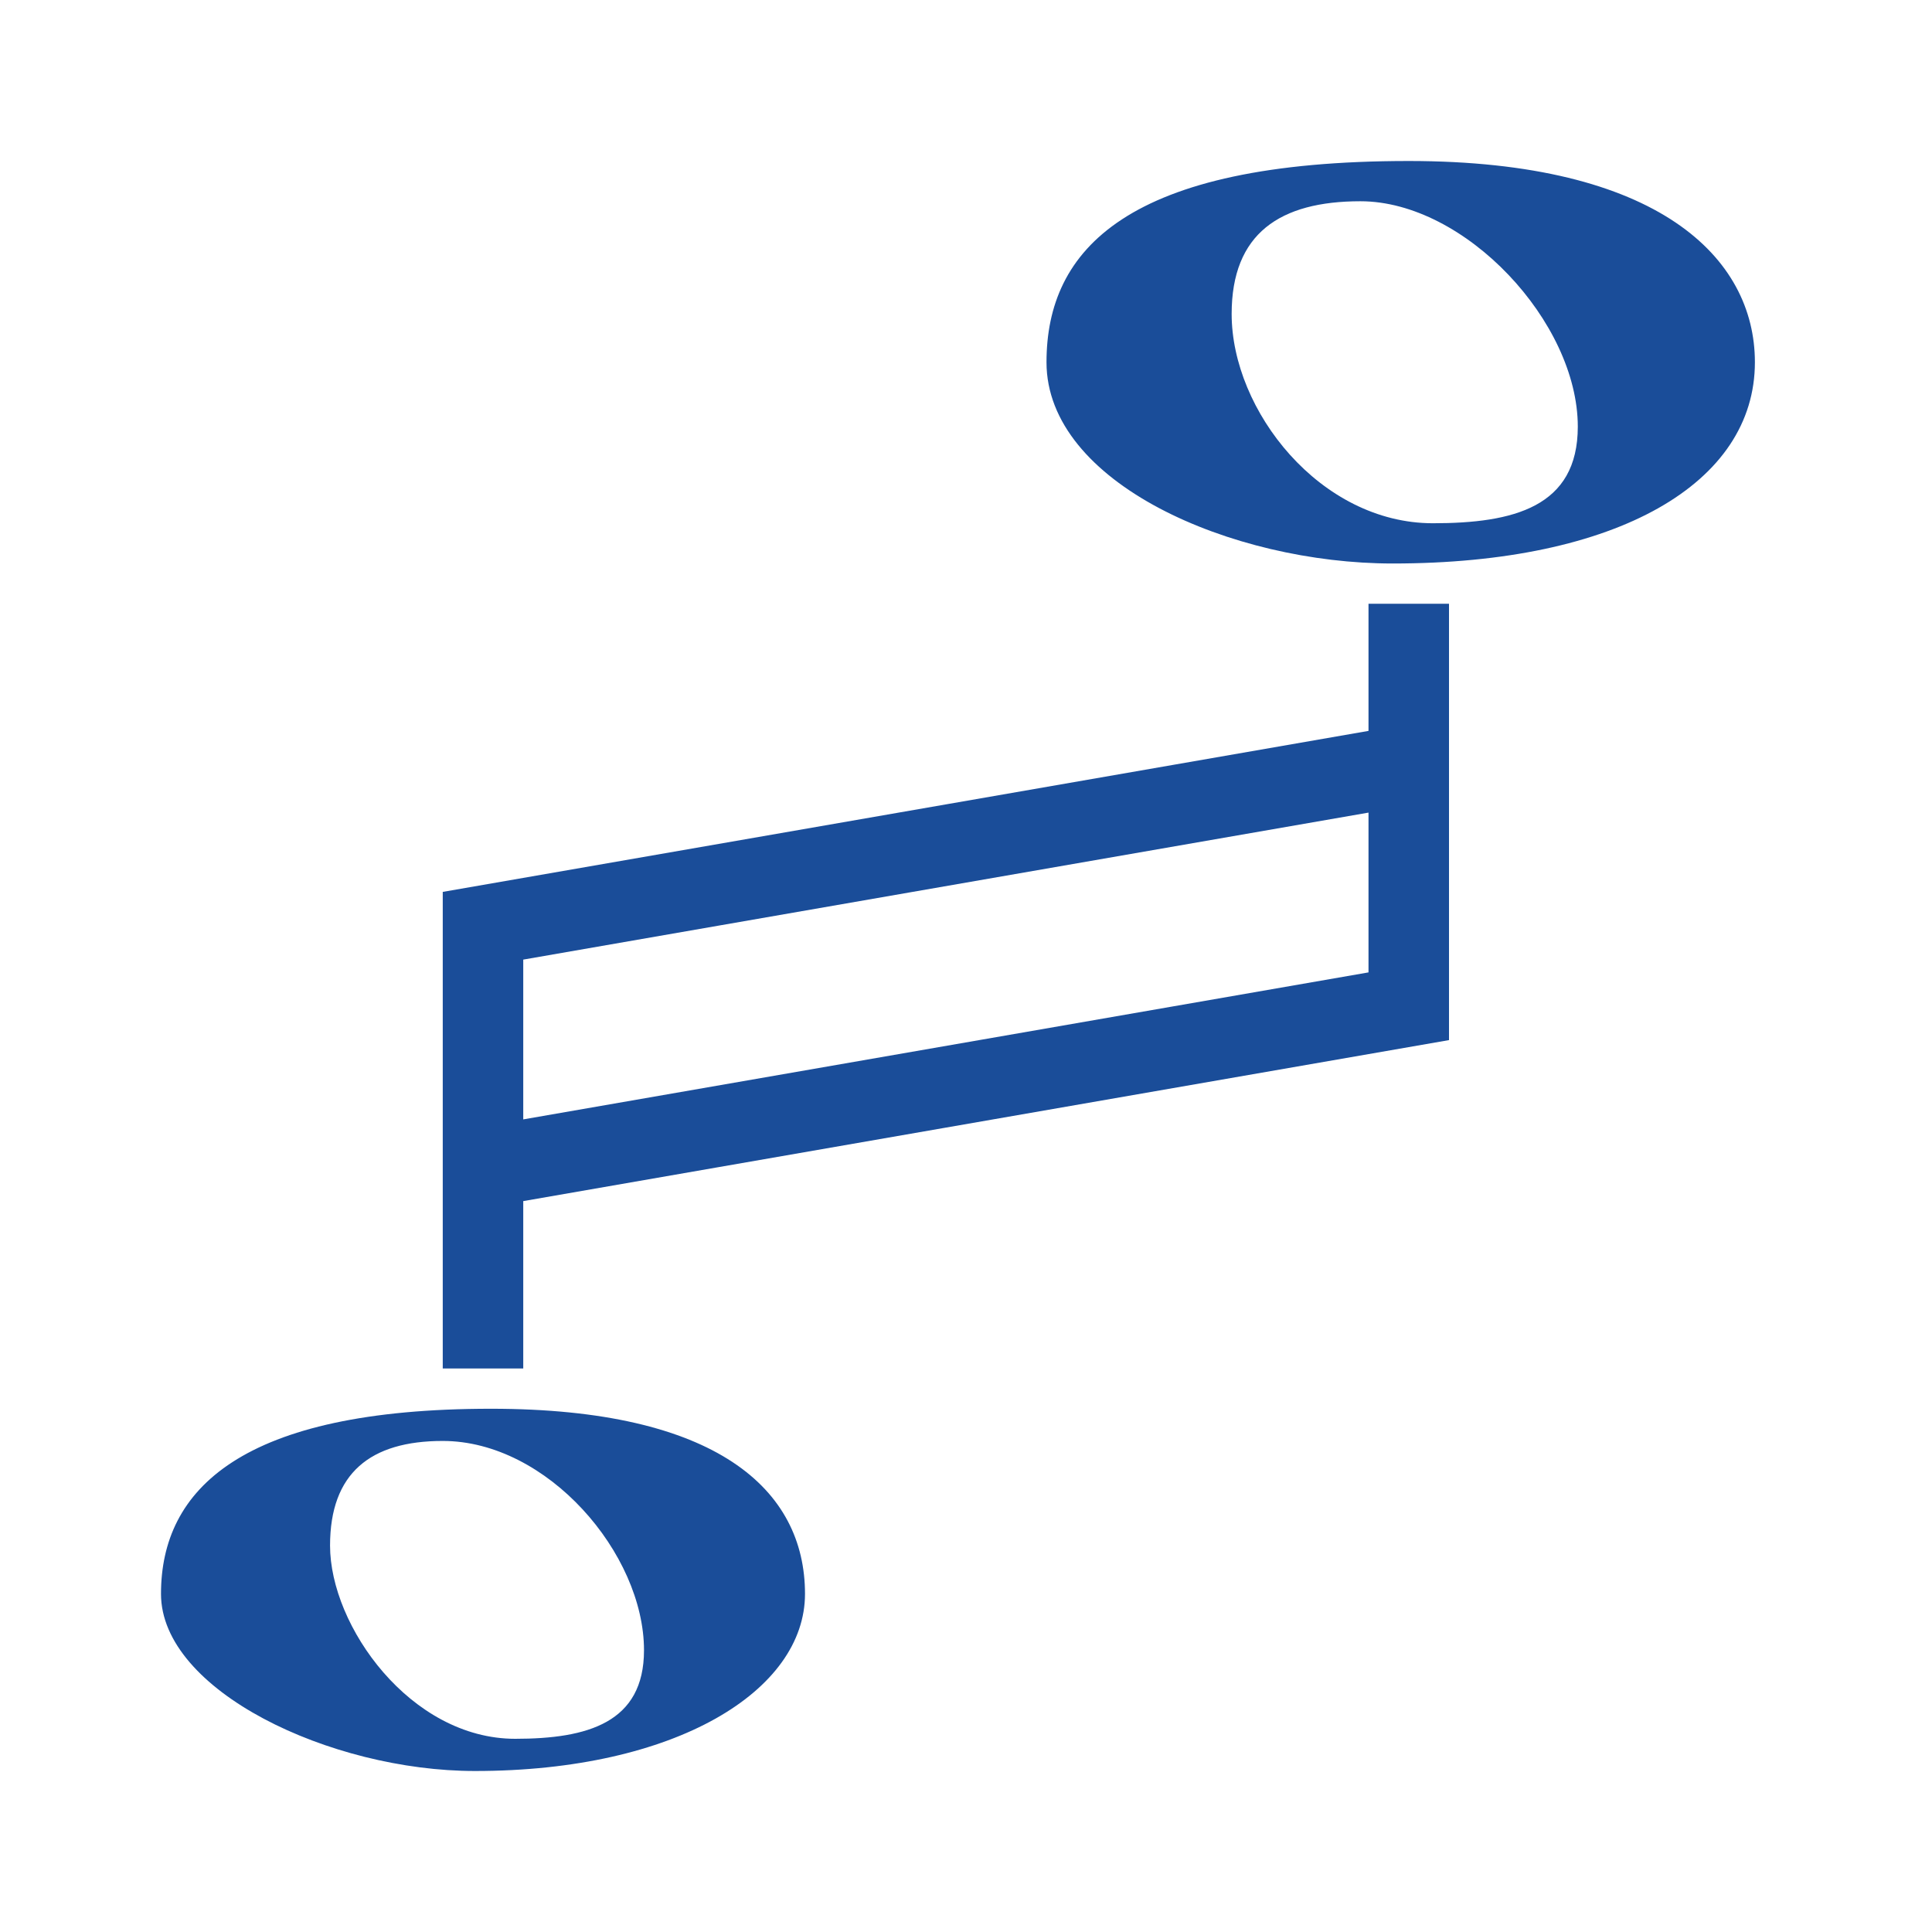
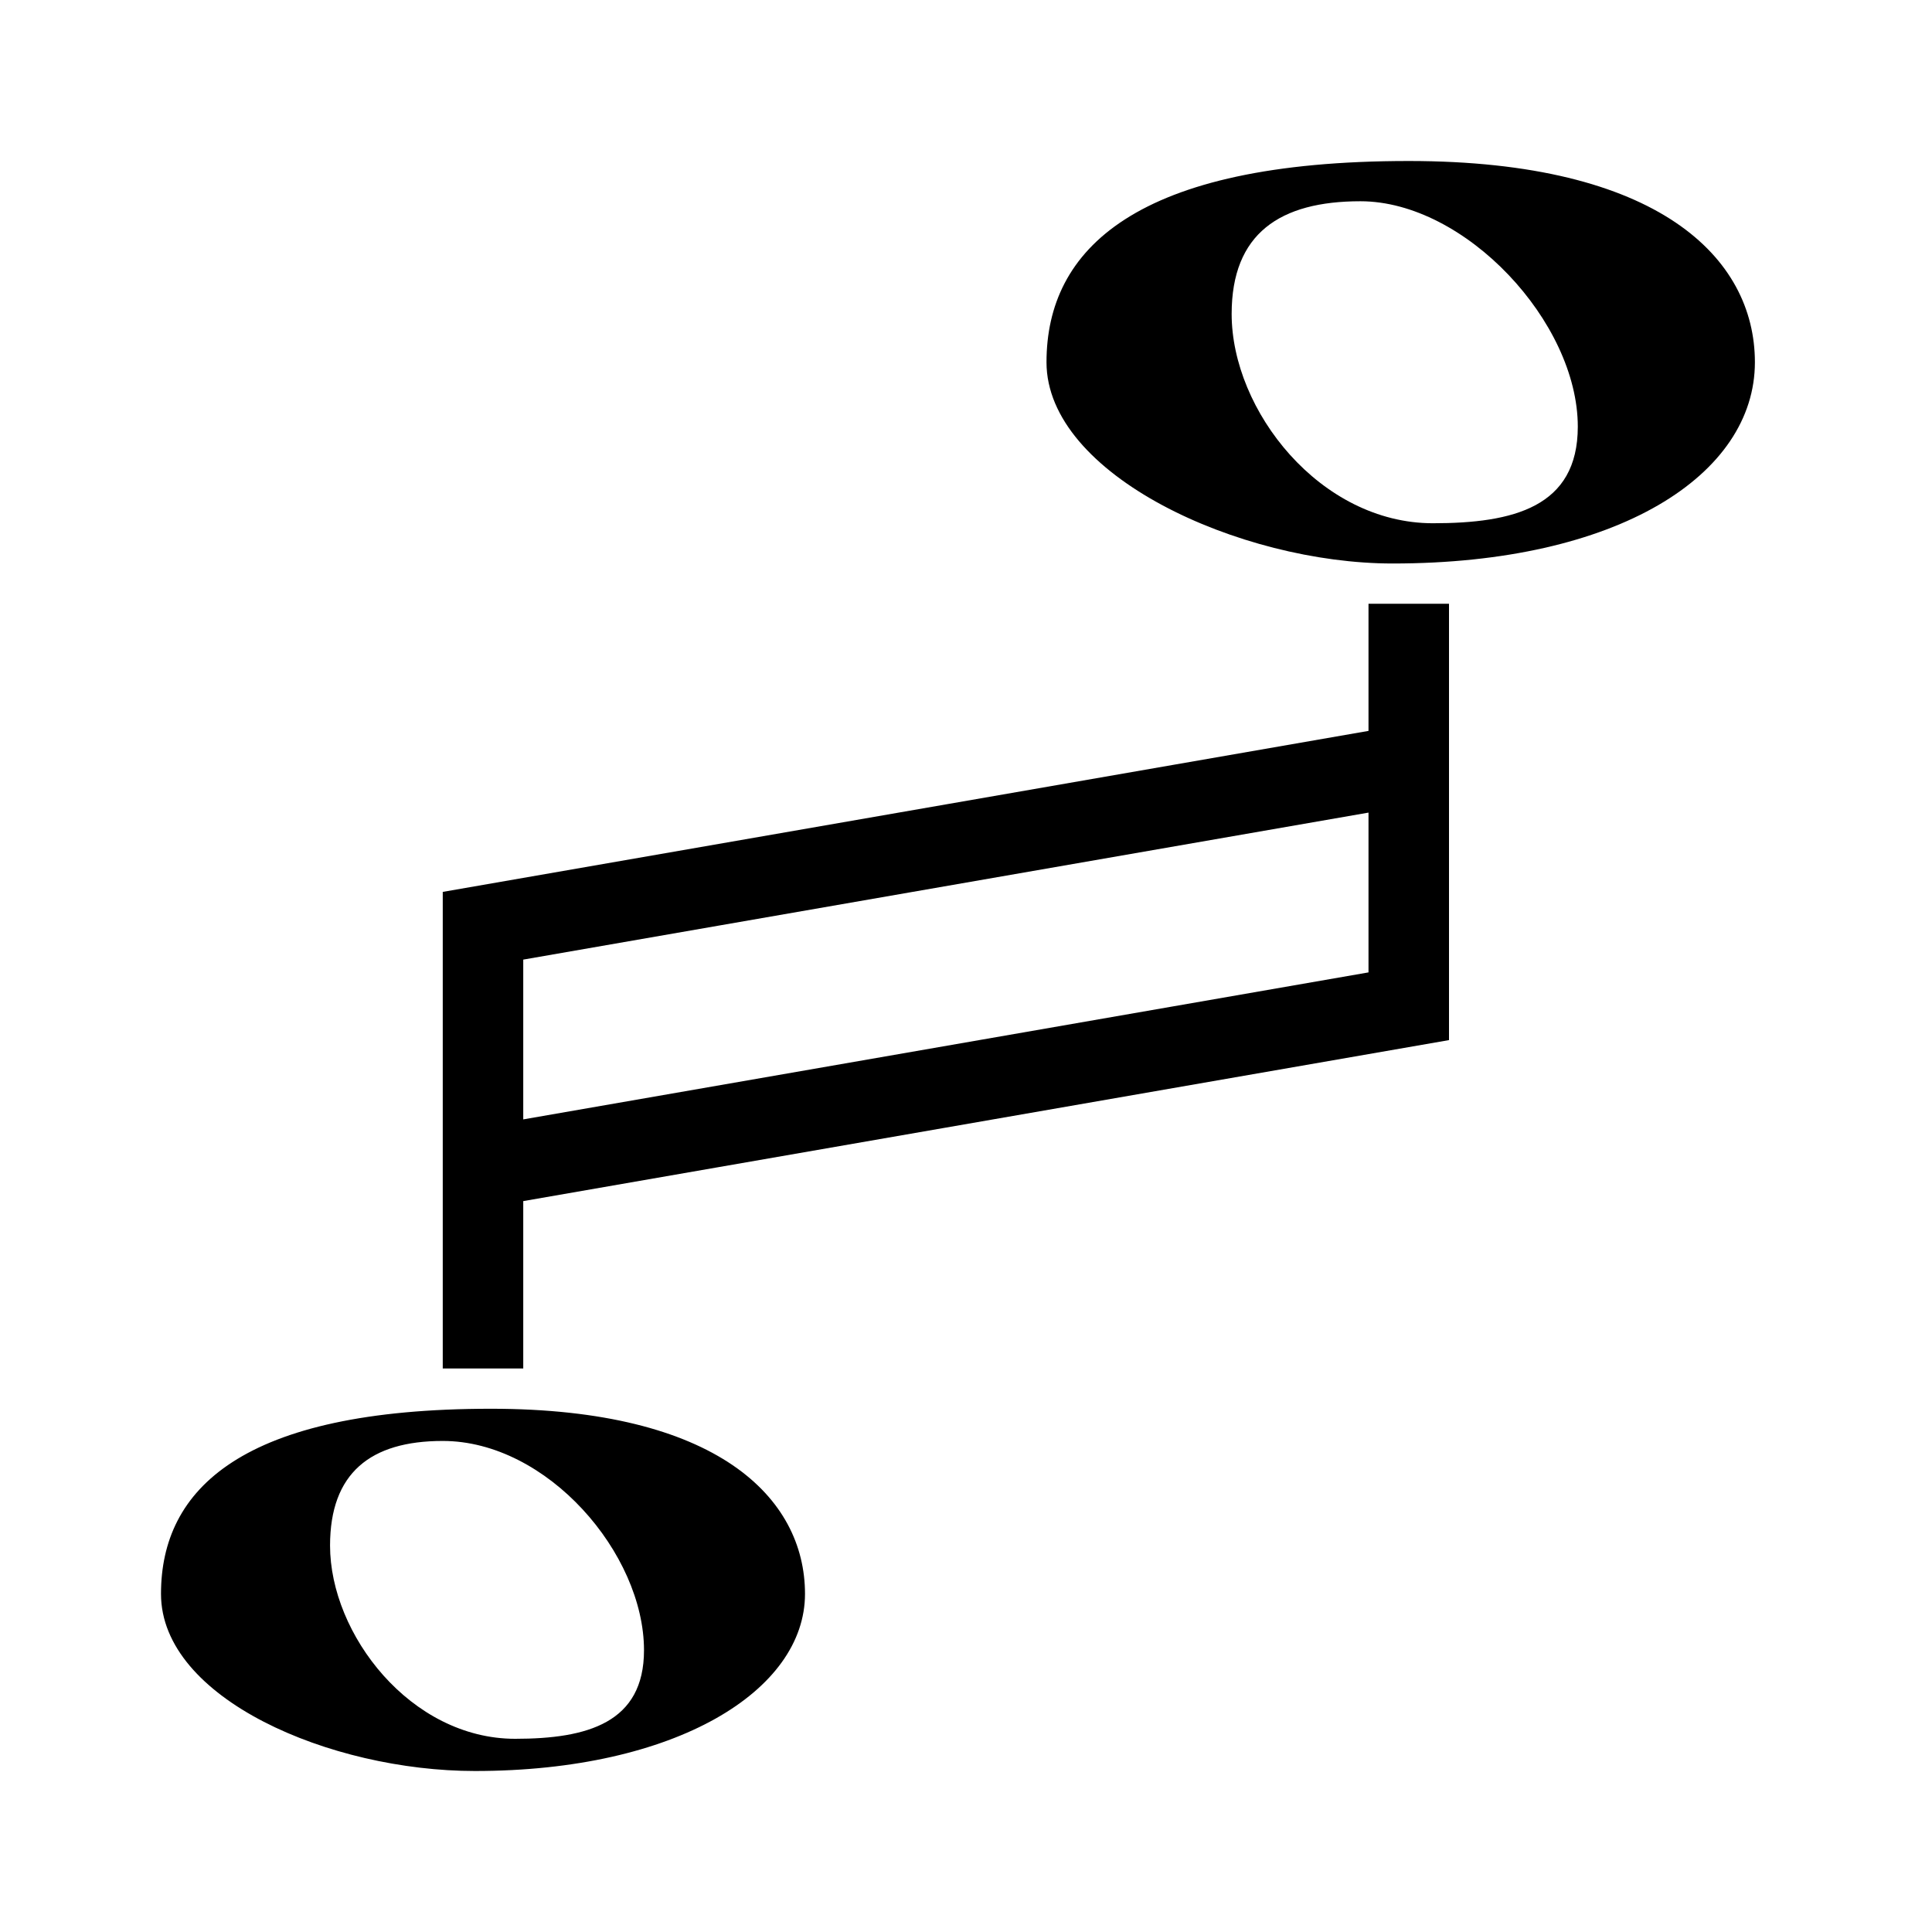
- <svg xmlns="http://www.w3.org/2000/svg" width="40" height="40" fill="none" viewBox="0 0 24 24">
-   <path fill="#1A4D99" d="M5.9 22C4.1 22 2 21 2 19.8c0-1.3 1-2.3 4.1-2.3 2.8 0 3.9 1 3.9 2.3C10 21 8.4 22 5.9 22Zm.5-.4c.9 0 1.6-.2 1.6-1.1 0-1.2-1.2-2.6-2.5-2.6-.9 0-1.4.4-1.4 1.3 0 1 1 2.4 2.3 2.4ZM17.3 7c-2 0-4.3-1-4.3-2.5C13 3.1 14 2 17.5 2c3.1 0 4.3 1.2 4.3 2.5C21.8 6 20.1 7 17.3 7Zm.5-.5c1 0 1.8-.2 1.8-1.2 0-1.3-1.4-2.8-2.7-2.8-1 0-1.6.4-1.6 1.4 0 1.2 1.1 2.6 2.5 2.6Z" />
-   <path stroke="#1A4D99" d="M6 17v-2.5m0 0 11.5-2v-3M6 14.5v-3l11.5-2m0 0v-2" />
+ <svg xmlns="http://www.w3.org/2000/svg" width="240" height="240" fill="none" viewBox="0 0 240 240">
+   <path fill="#000" d="M59 220c-18 0-39-9-39-22s10-23 41-23c28 0 39 11 39 23s-16 22-41 22Zm5-4c9 0 16-2 16-11 0-12-12-26-25-26-9 0-14 4-14 13 0 11 10 24 23 24ZM173 70c-19 0-43-11-43-25s11-25 45-25c31 0 43 12 43 25 0 14-17 25-45 25Zm5-5c10 0 18-2 18-12 0-13-14-28-27-28-10 0-16 4-16 14 0 12 11 26 25 26Z" />
+   <path stroke="#000" stroke-width="10" d="M60 170v-25m0 0 115-20V95M60 145v-30l115-20m0 0V75" />
</svg>
